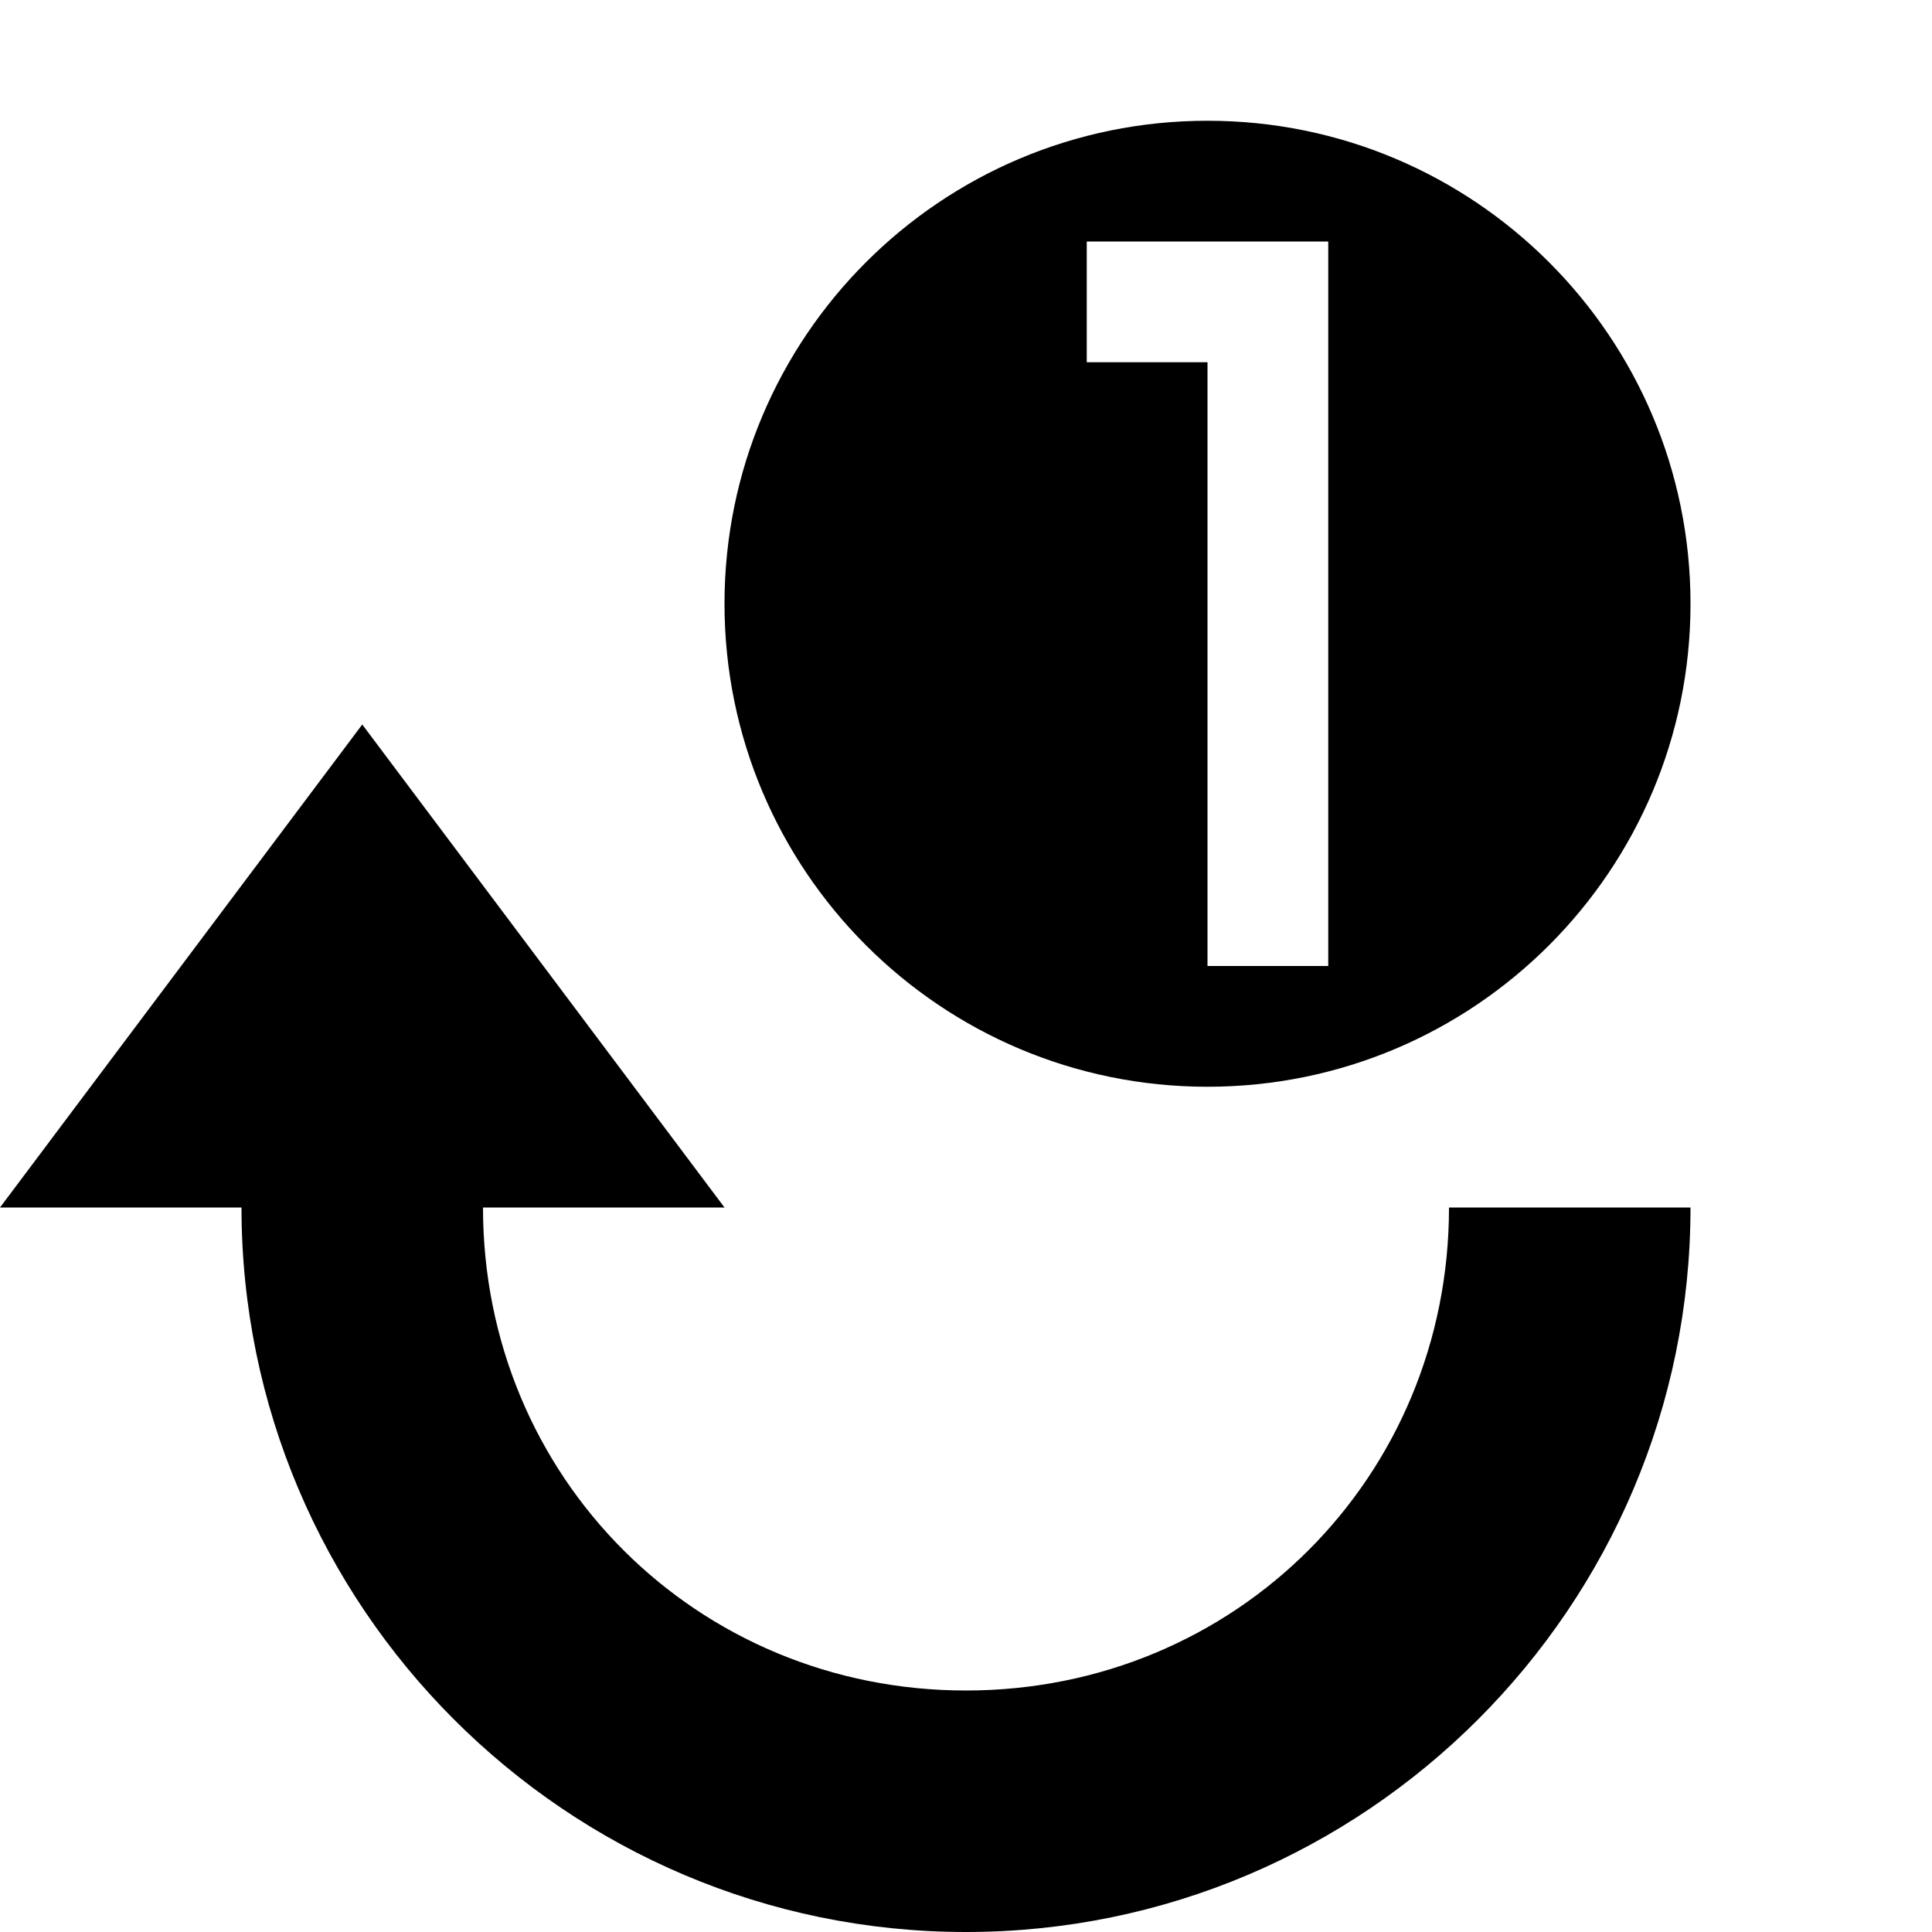
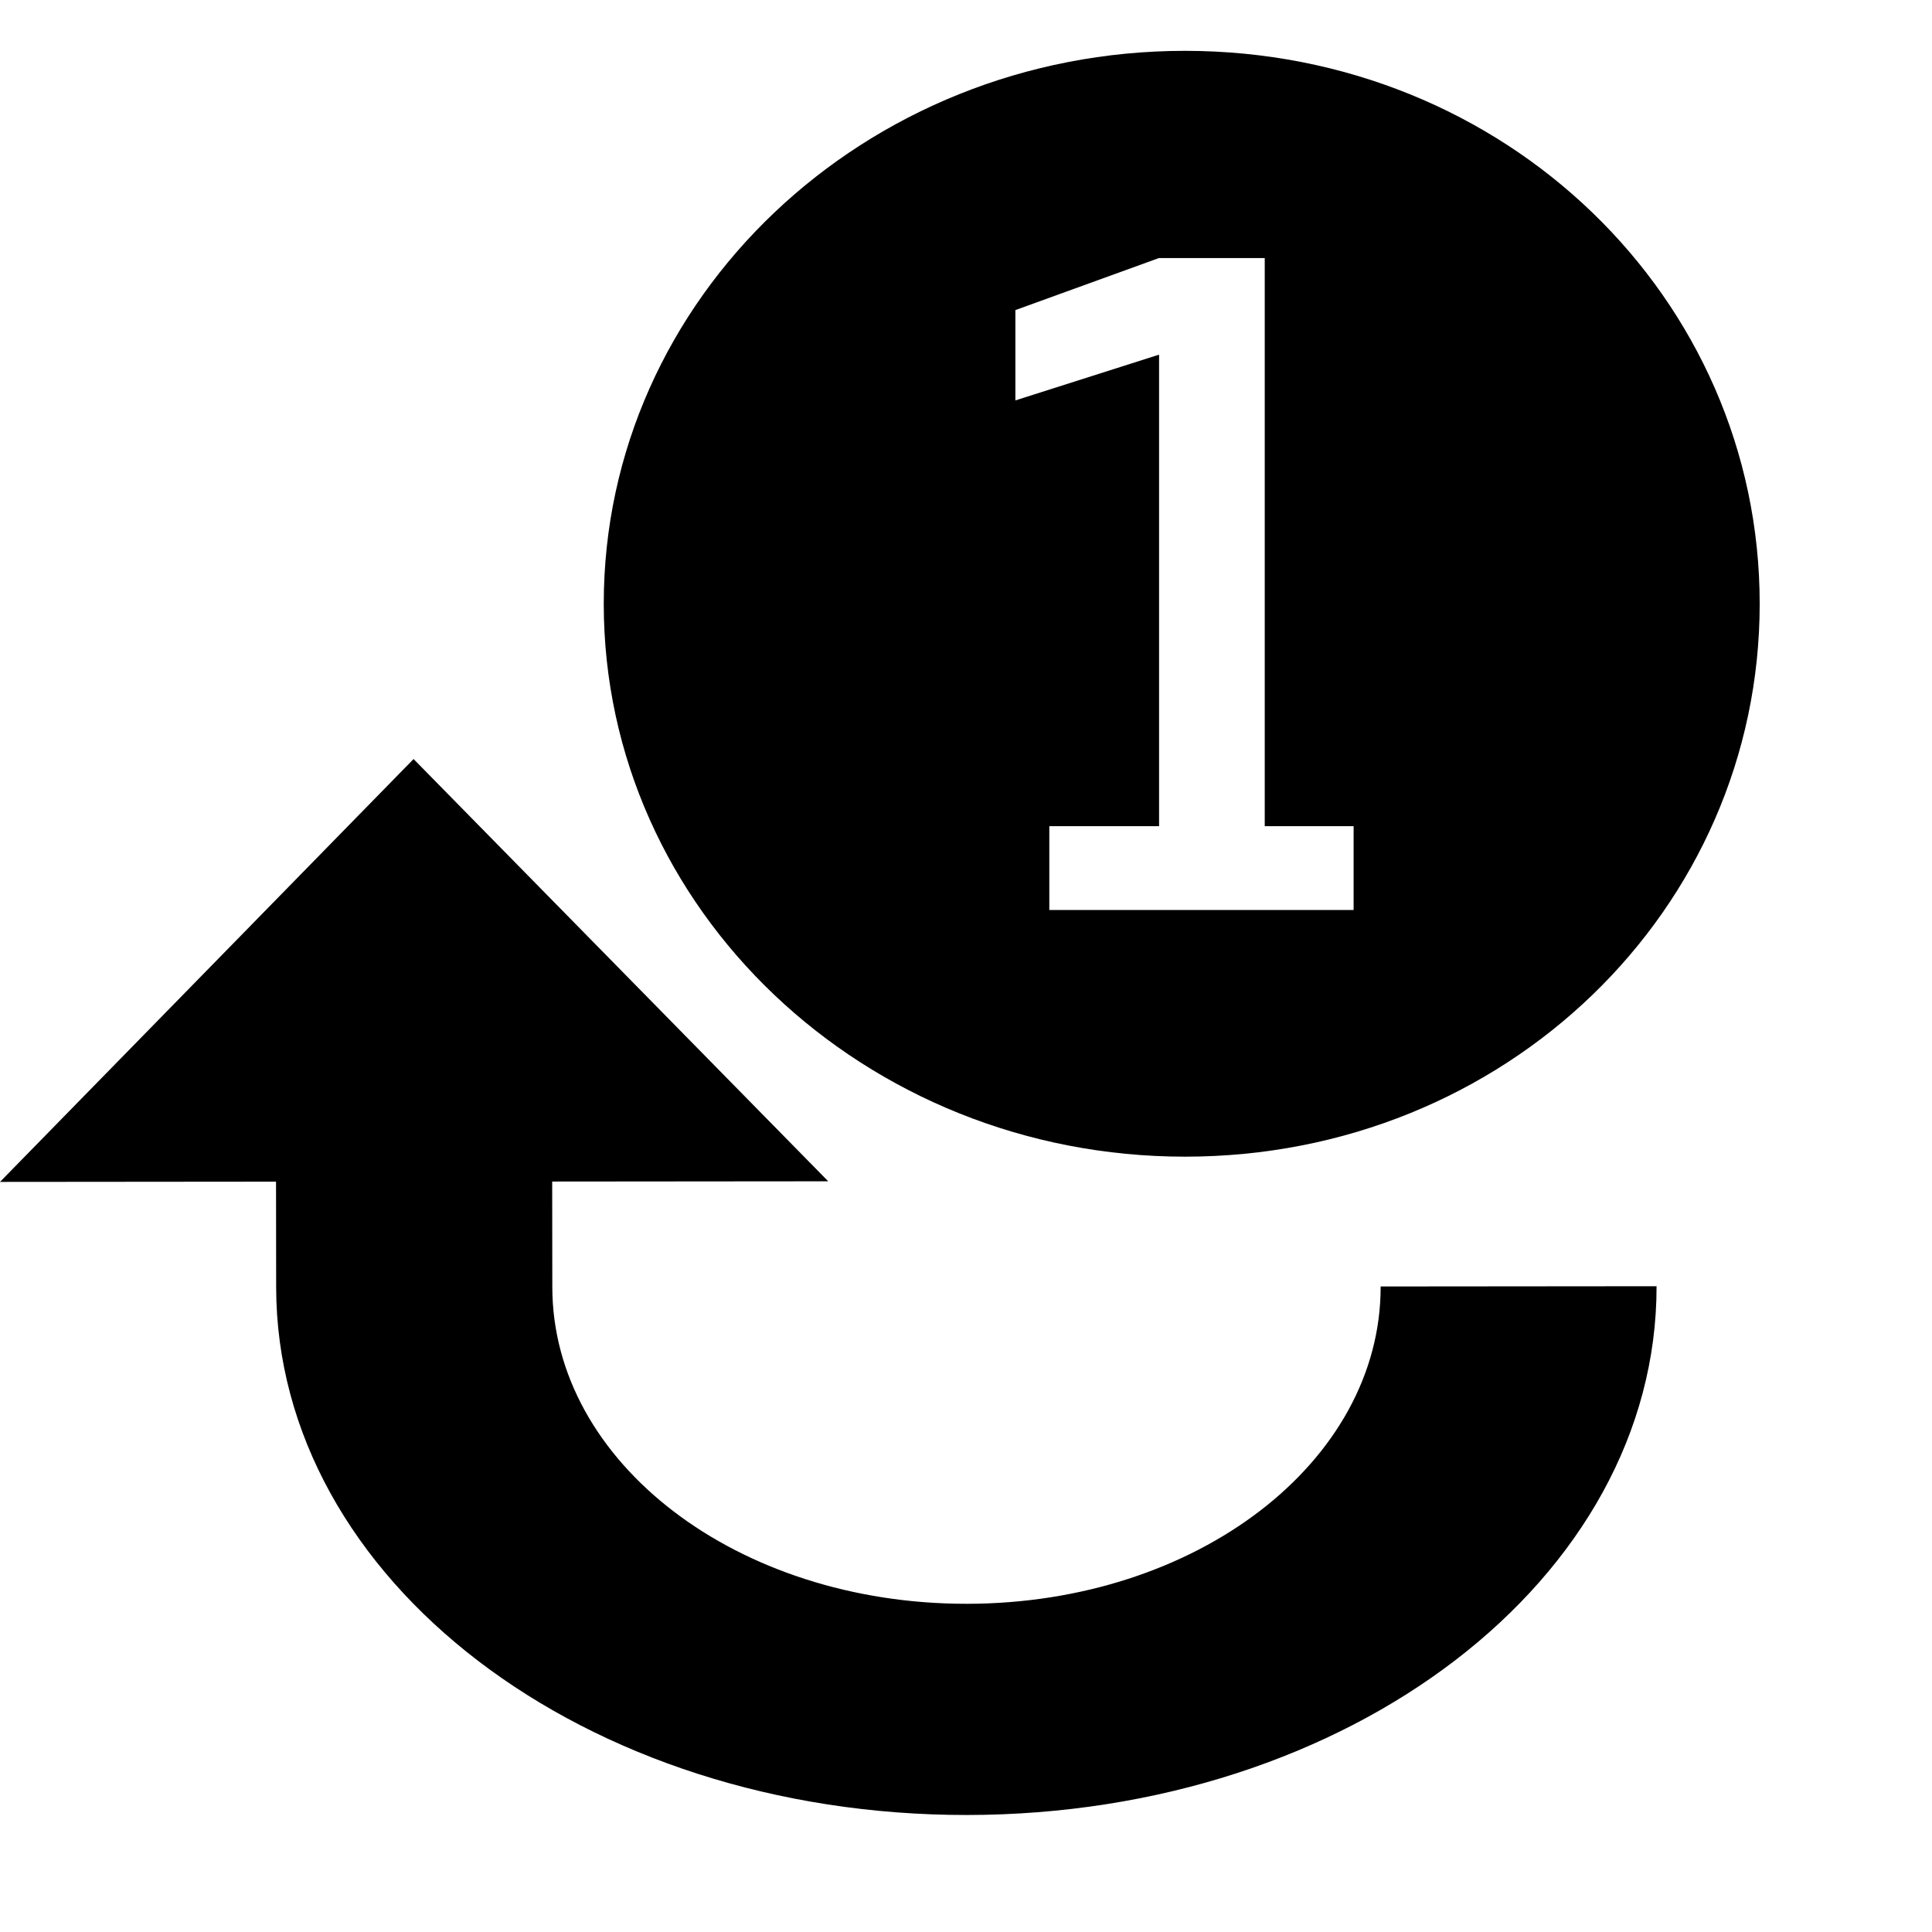
<svg xmlns="http://www.w3.org/2000/svg" version="1.1" width="16" height="16" id="svg7384">
  <defs id="defs11" />
  <g id="g3889">
-     <path style="font-size:medium;font-style:normal;font-variant:normal;font-weight:normal;font-stretch:normal;text-indent:0;text-align:start;text-decoration:none;line-height:normal;letter-spacing:normal;word-spacing:normal;text-transform:none;direction:ltr;block-progression:tb;writing-mode:lr-tb;text-anchor:start;baseline-shift:baseline;color:black;fill:black;fill-opacity:1;stroke:none;stroke-width:2;marker:none;visibility:visible;display:inline;overflow:visible;enable-background:accumulate;font-family:Sans;-inkscape-font-specification:Sans" d="M 3,6 -10e-8,10 l 2,0 c 0,3.307 2.693,6 6,6 C 11.307,16 14,13.307 14,10 l -2,0 c 0,2.233 -1.767,4 -4,4 C 5.767,14 4,12.233 4,10 l 2,0 z" id="rect6901" />
-     <path style="fill:black;fill-opacity:1;stroke:none" d="M 10,1 C 7.791,1 6,2.791 6,5 6,7.209 7.791,9 10,9 12.209,9 14,7.209 14,5 14,2.791 12.209,1 10,1 z m -1,1 1,0 1,0 0,6 -1,0 0,-5 -1,0 0,-1 z" id="path6969" />
+     <path id="path2984" d="M 9.814,0.421 C 7.16,0.421 5,2.469 5,5 5,7.531 7.16,9.579 9.814,9.579 12.467,9.579 14.573,7.531 14.573,5 c 0,-2.531 -2.106,-4.579 -4.76,-4.579 z m -0.216,1.716 0.876,0 0,4.705 0.736,0 0,0.694 -2.52,0 0,-0.694 0.909,0 0,-3.905 -1.19,0.379 0,-0.748 z" style="fill-opacity:1" />
+     <path id="rect3815" d="m 13.72,10.652 -2.286,0.002 c 0.002,1.454 -1.526,2.626 -3.426,2.628 C 6.107,13.284 4.576,12.114 4.574,10.66 L 4.573,9.785 6.859,9.783 3.425,6.286 0,9.788 l 2.286,-0.002 0.001,0.875 c 0.003,2.424 2.555,4.373 5.722,4.37 3.167,-0.003 5.713,-1.956 5.71,-4.38 z" style="color:#bebebe;fill-opacity:1;fill-rule:nonzero;marker:none;visibility:visible;display:inline;overflow:visible;enable-background:accumulate" />
  </g>
</svg>
